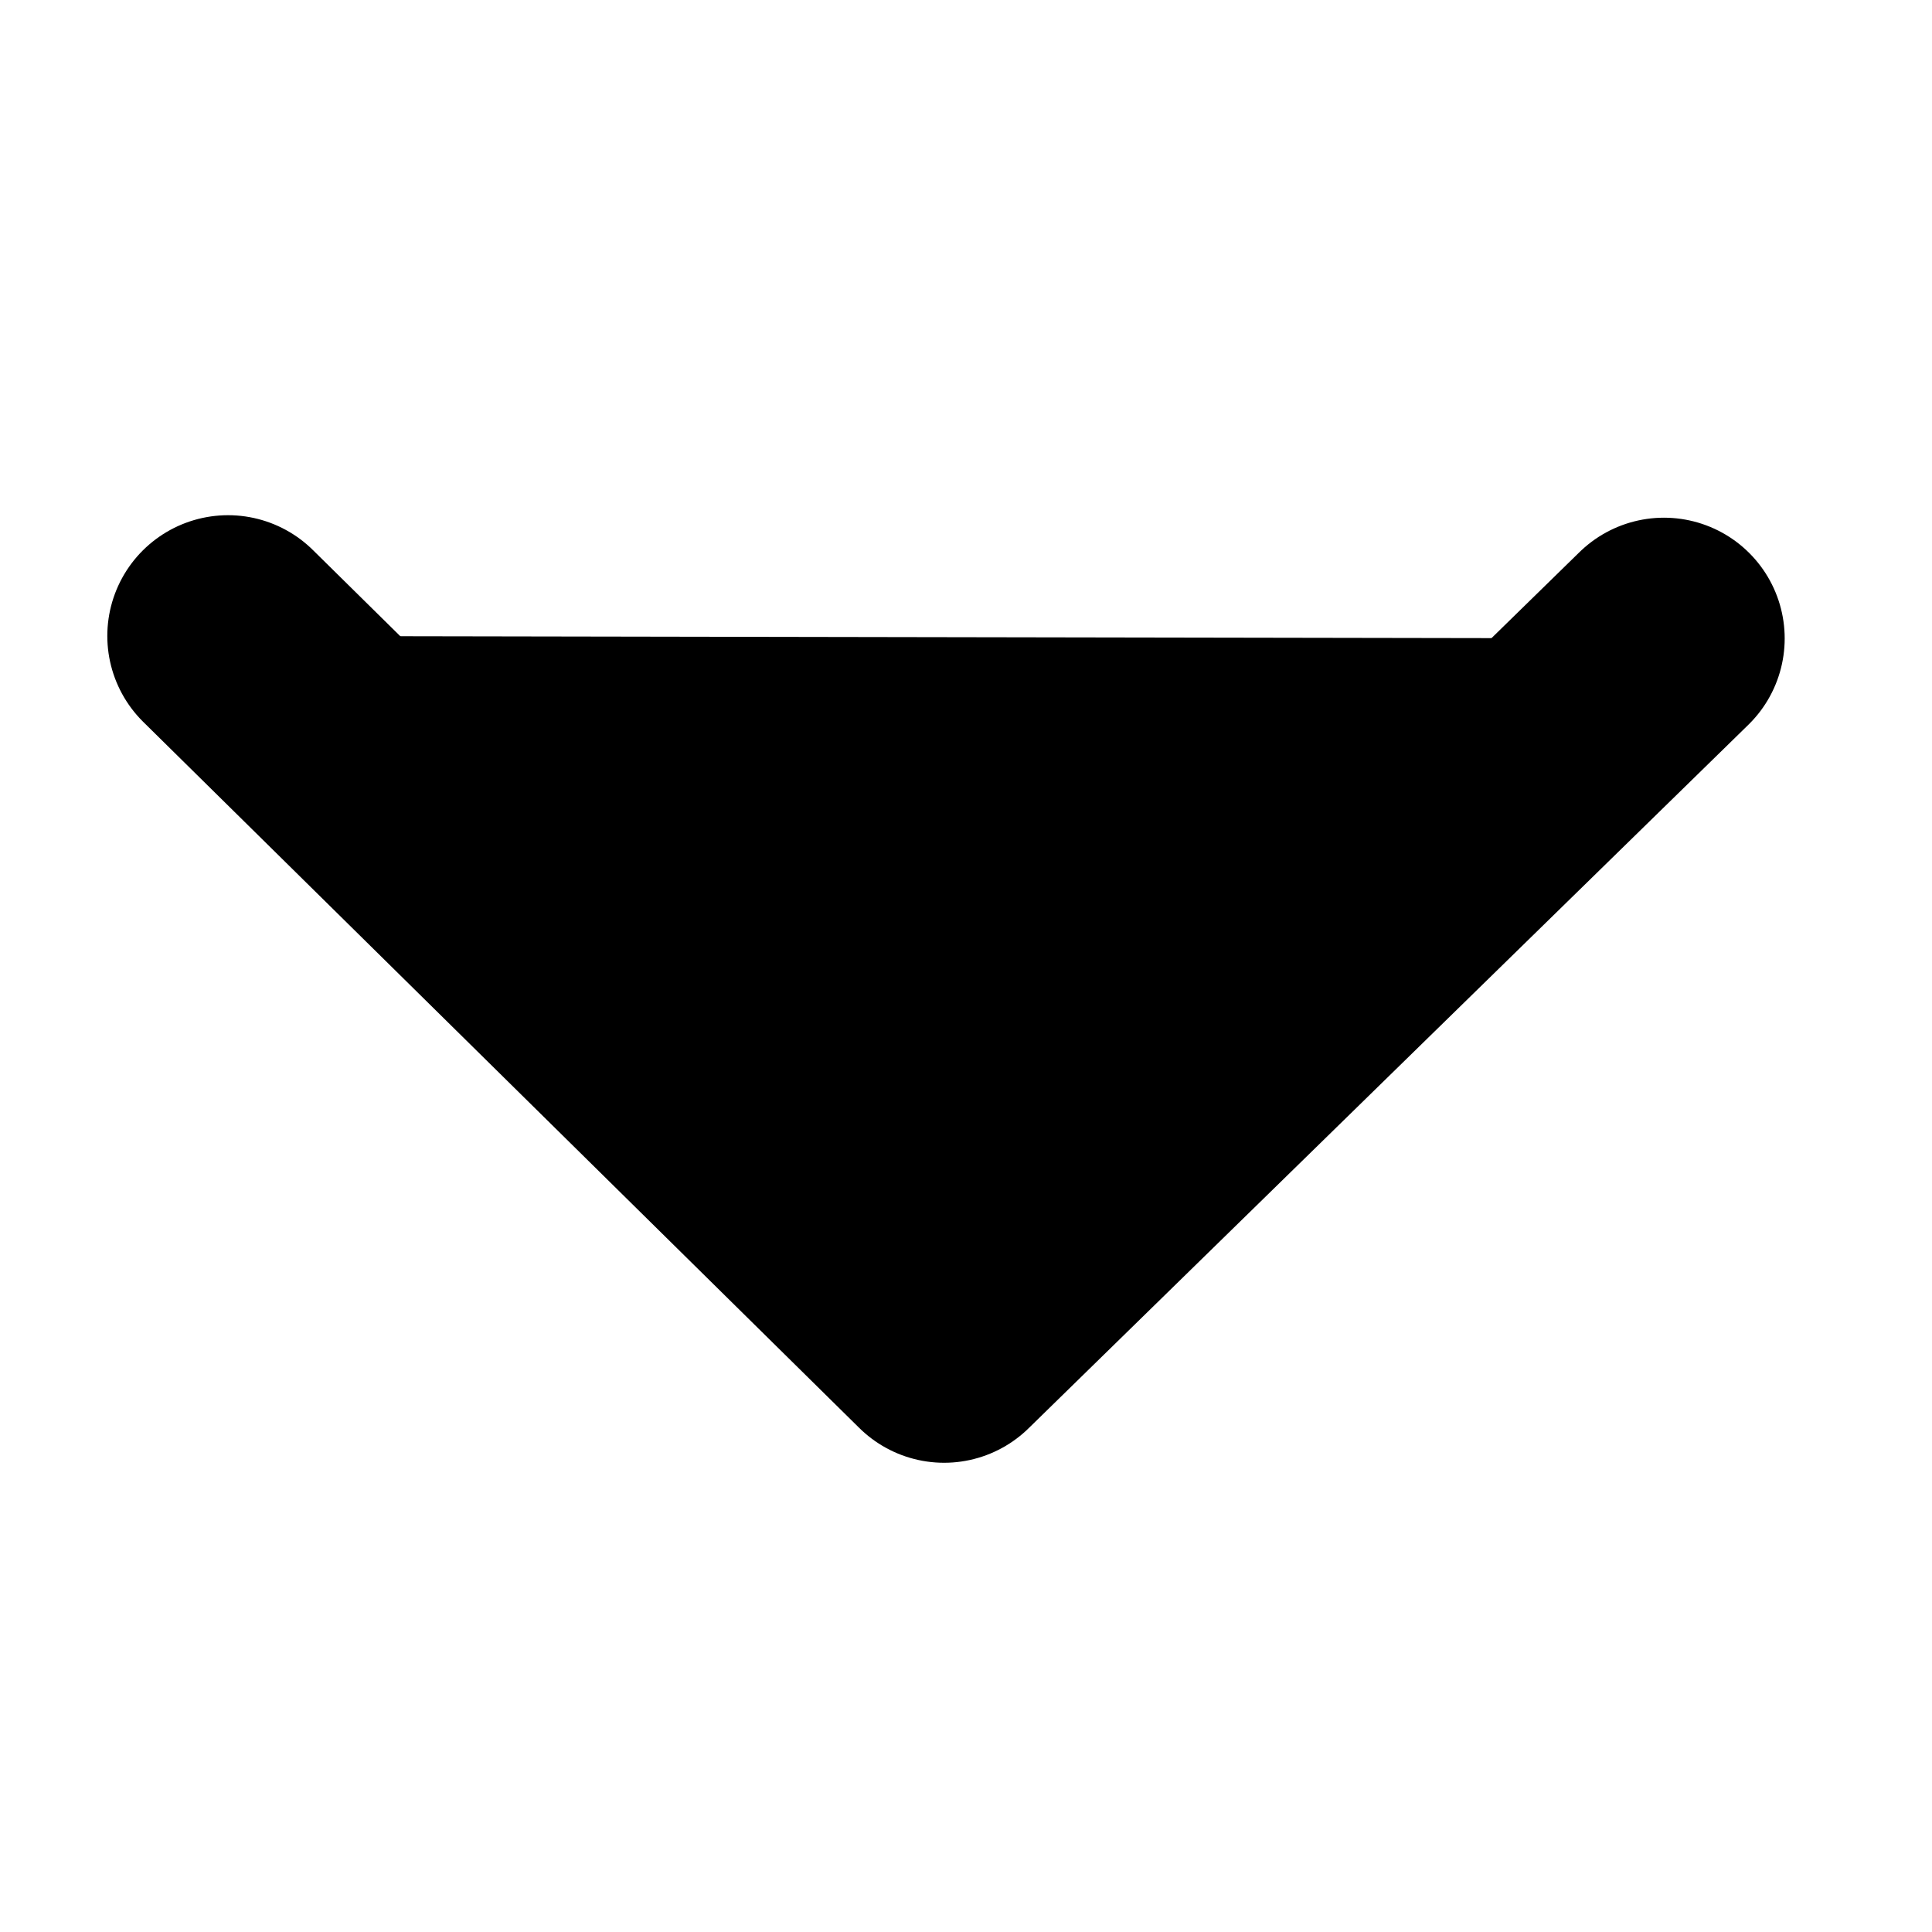
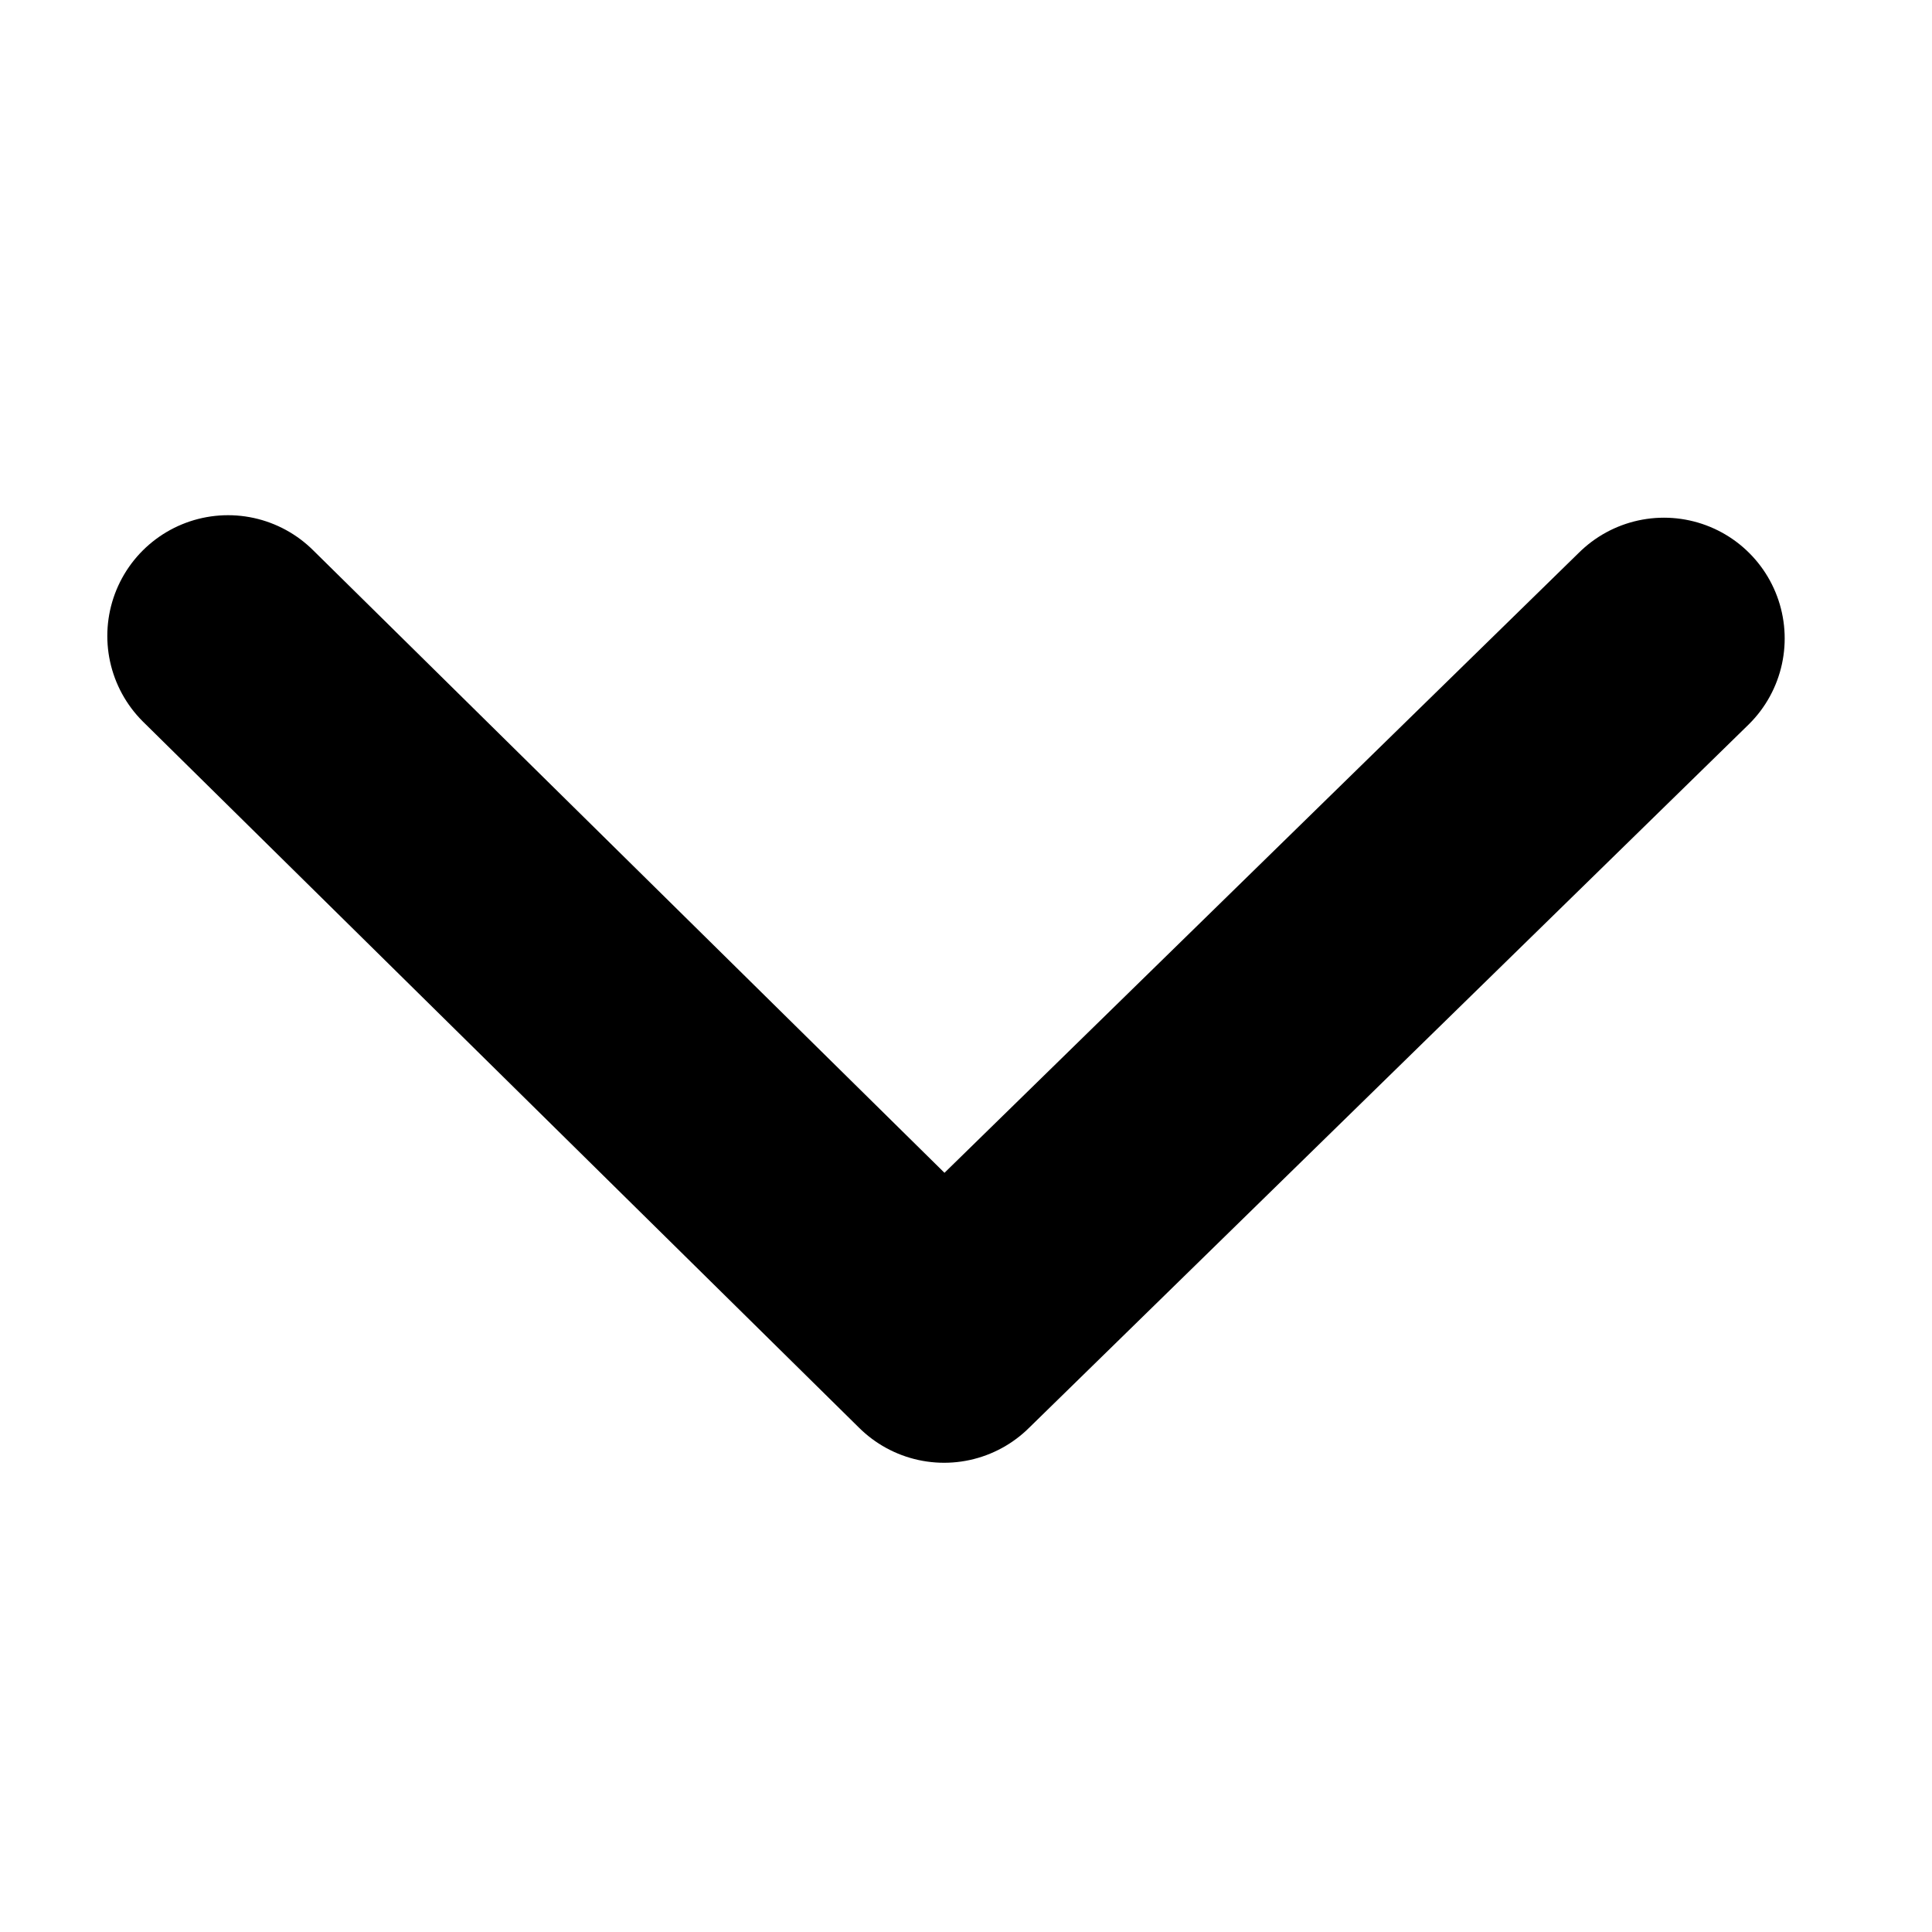
- <svg xmlns="http://www.w3.org/2000/svg" viewBox="0 0 24 24" stroke="currentColor">
+ <svg xmlns="http://www.w3.org/2000/svg" viewBox="0 0 24 24" stroke="currentColor" fill="none">
  <path d="M2.833 7.9l8.895 8.771 8.942-8.74v0" stroke-width="3" stroke-linecap="round" stroke-linejoin="round" paint-order="markers fill stroke" />
</svg>
